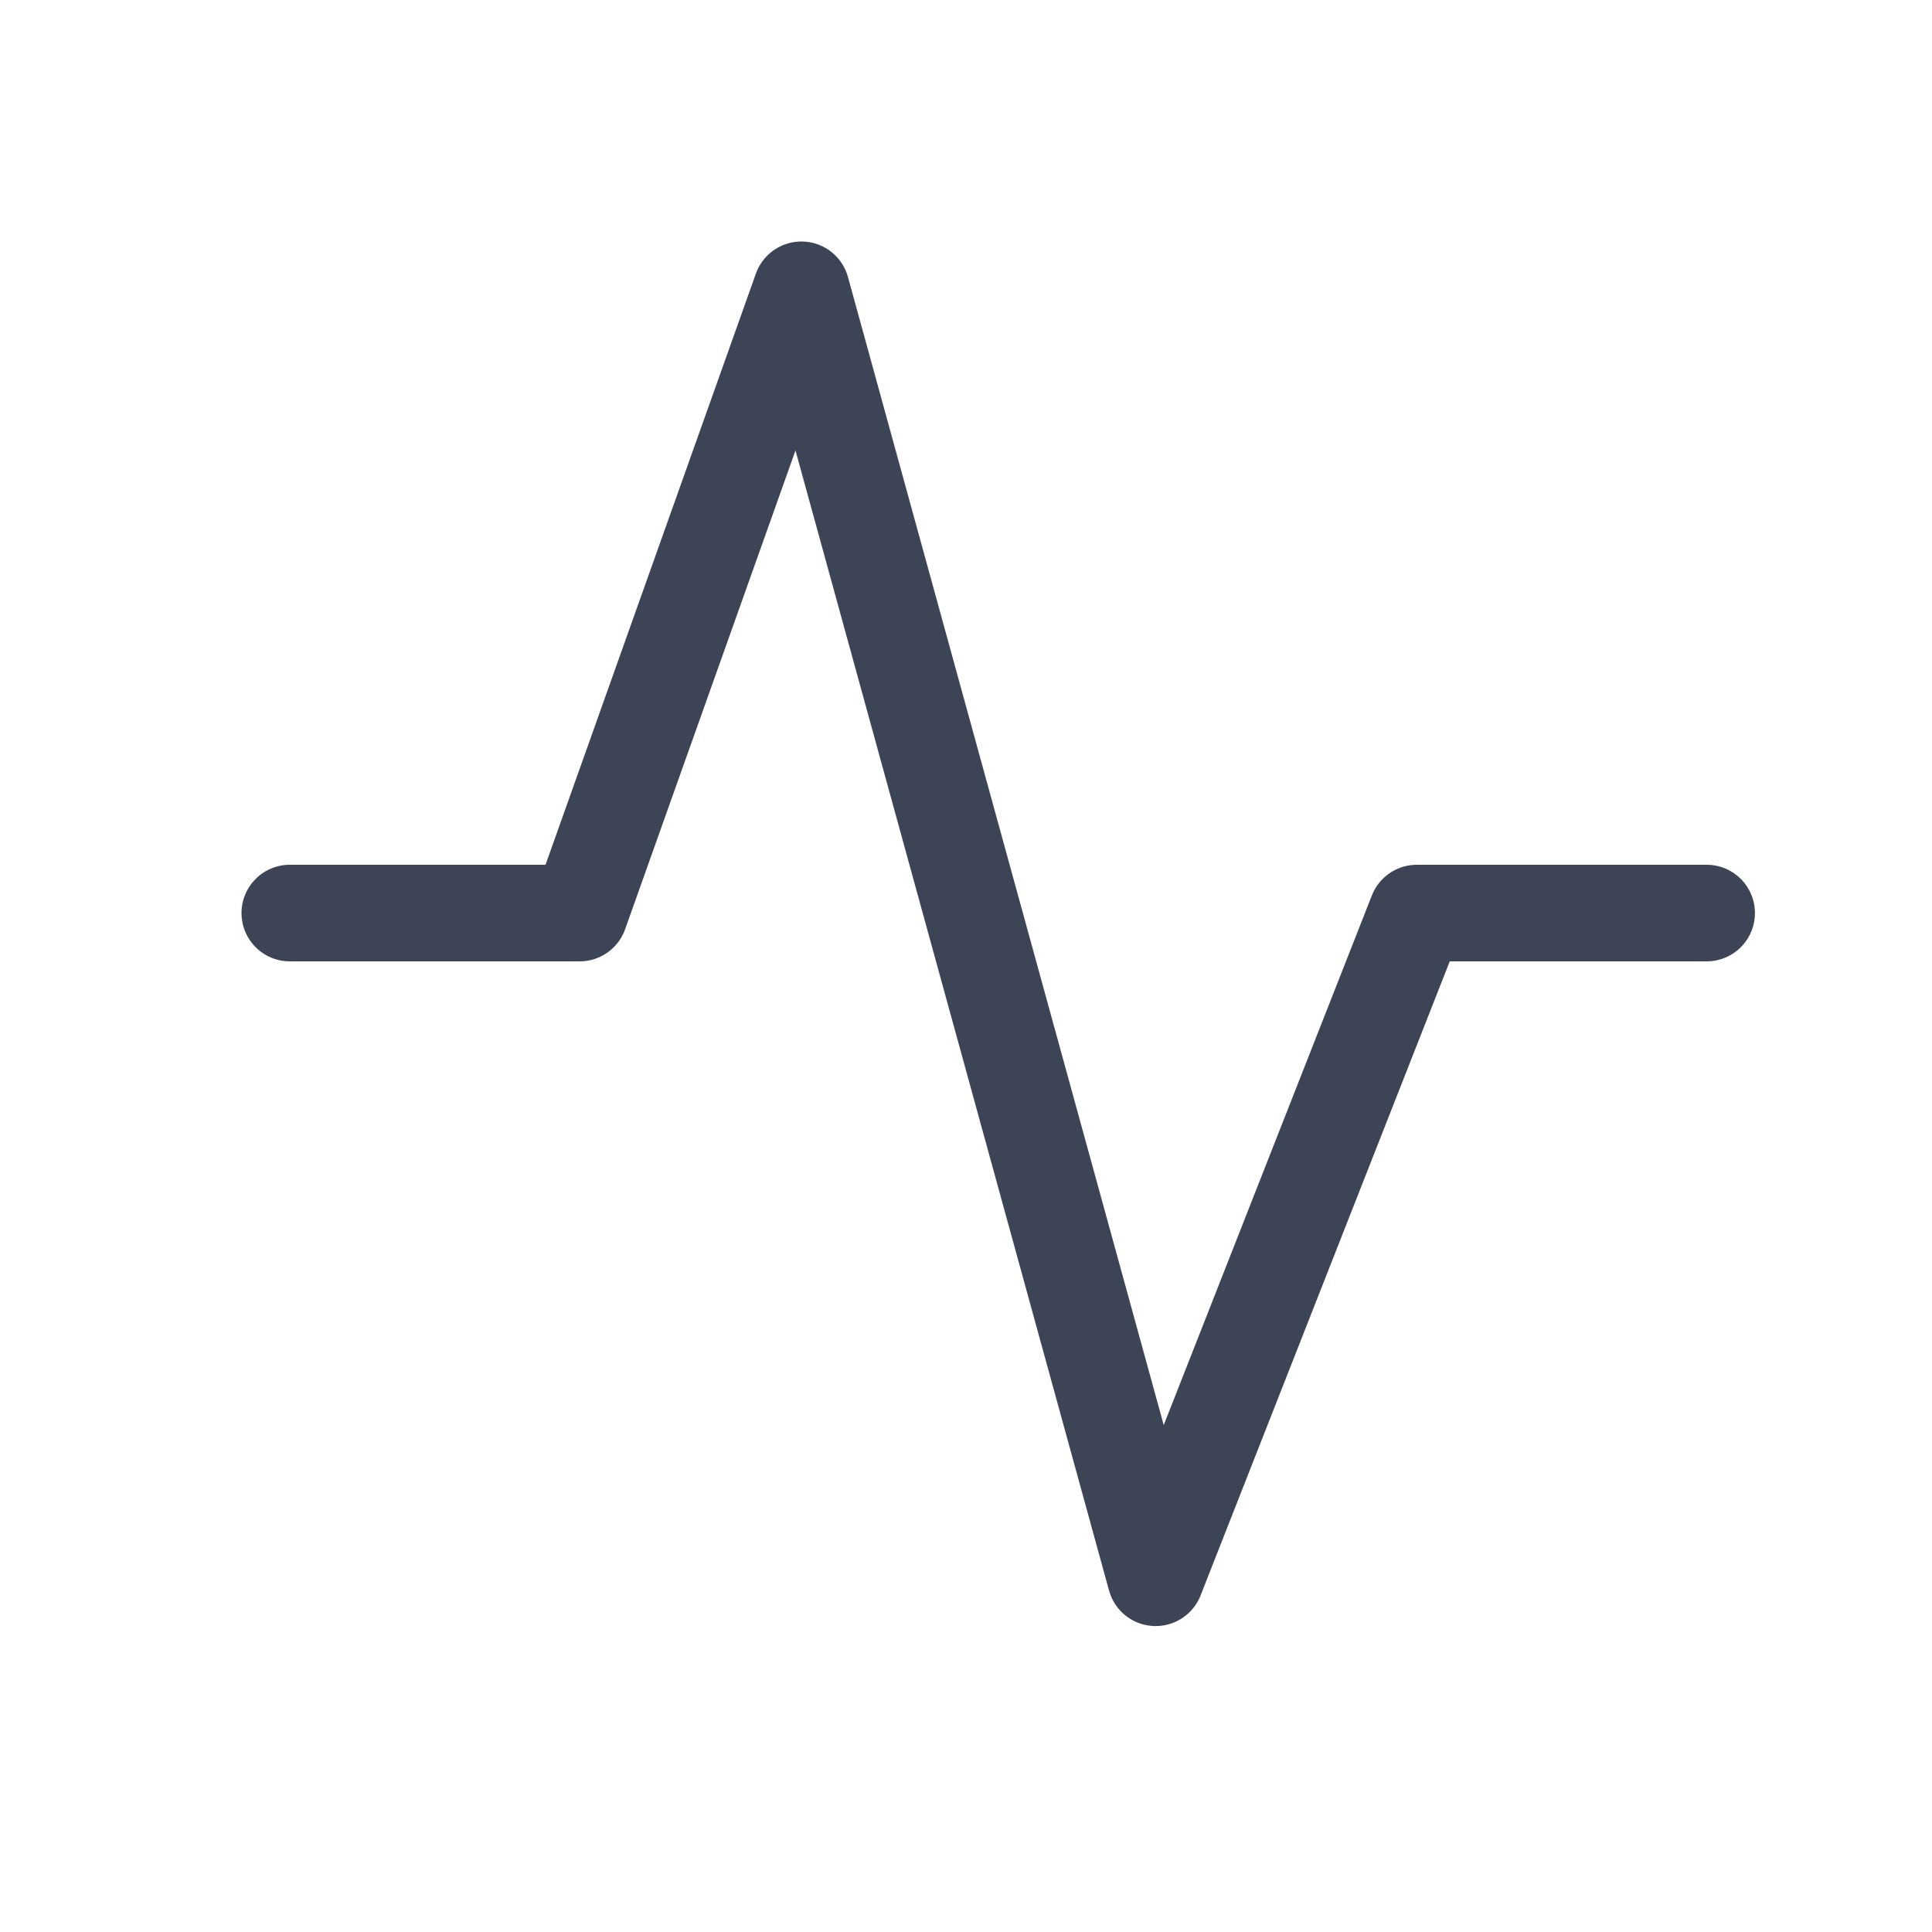
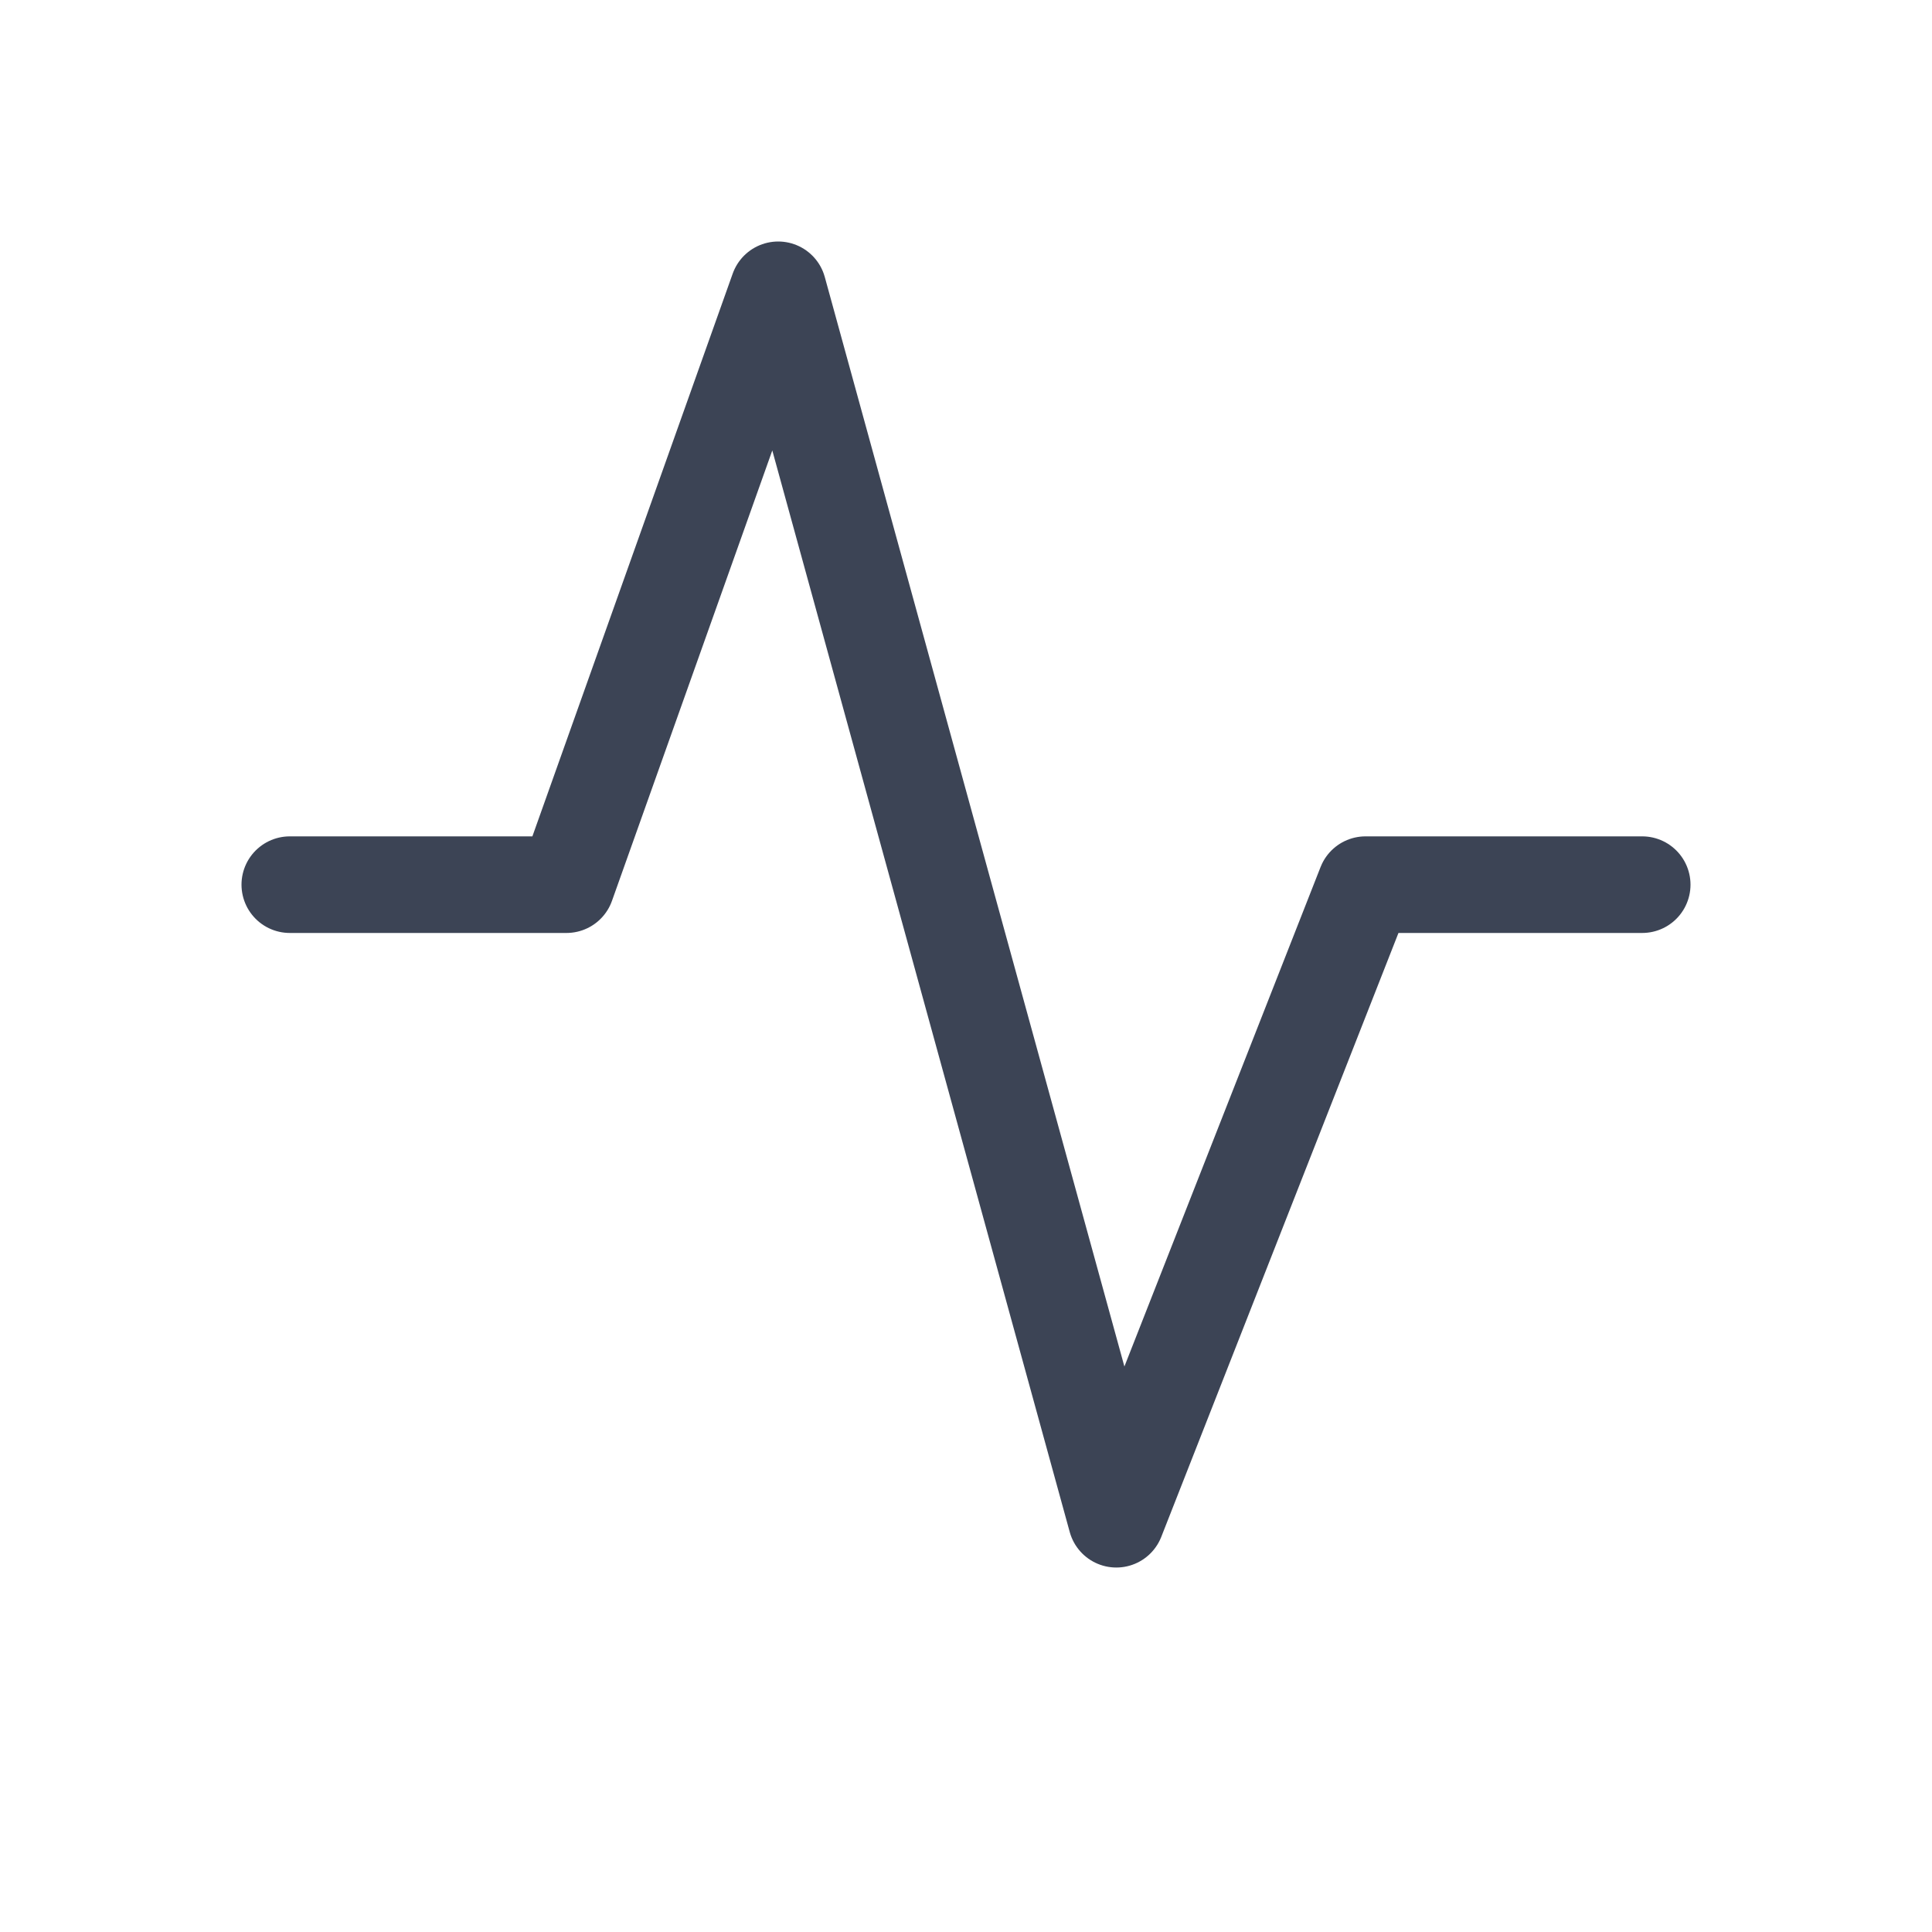
<svg xmlns="http://www.w3.org/2000/svg" width="20" height="20" viewBox="0 0 20 20" fill="none">
-   <path d="M3 9.452H6L8.296 3L11.963 16.333L14.667 9.452H17.667" stroke="#0C162B" stroke-opacity="0.8" stroke-linecap="round" stroke-linejoin="round" />
+   <path d="M3 9.158H5.864L8.056 3L11.556 15.727L14.136 9.158H17" stroke="#0C162B" stroke-opacity="0.8" stroke-linecap="round" stroke-linejoin="round" />
</svg>
